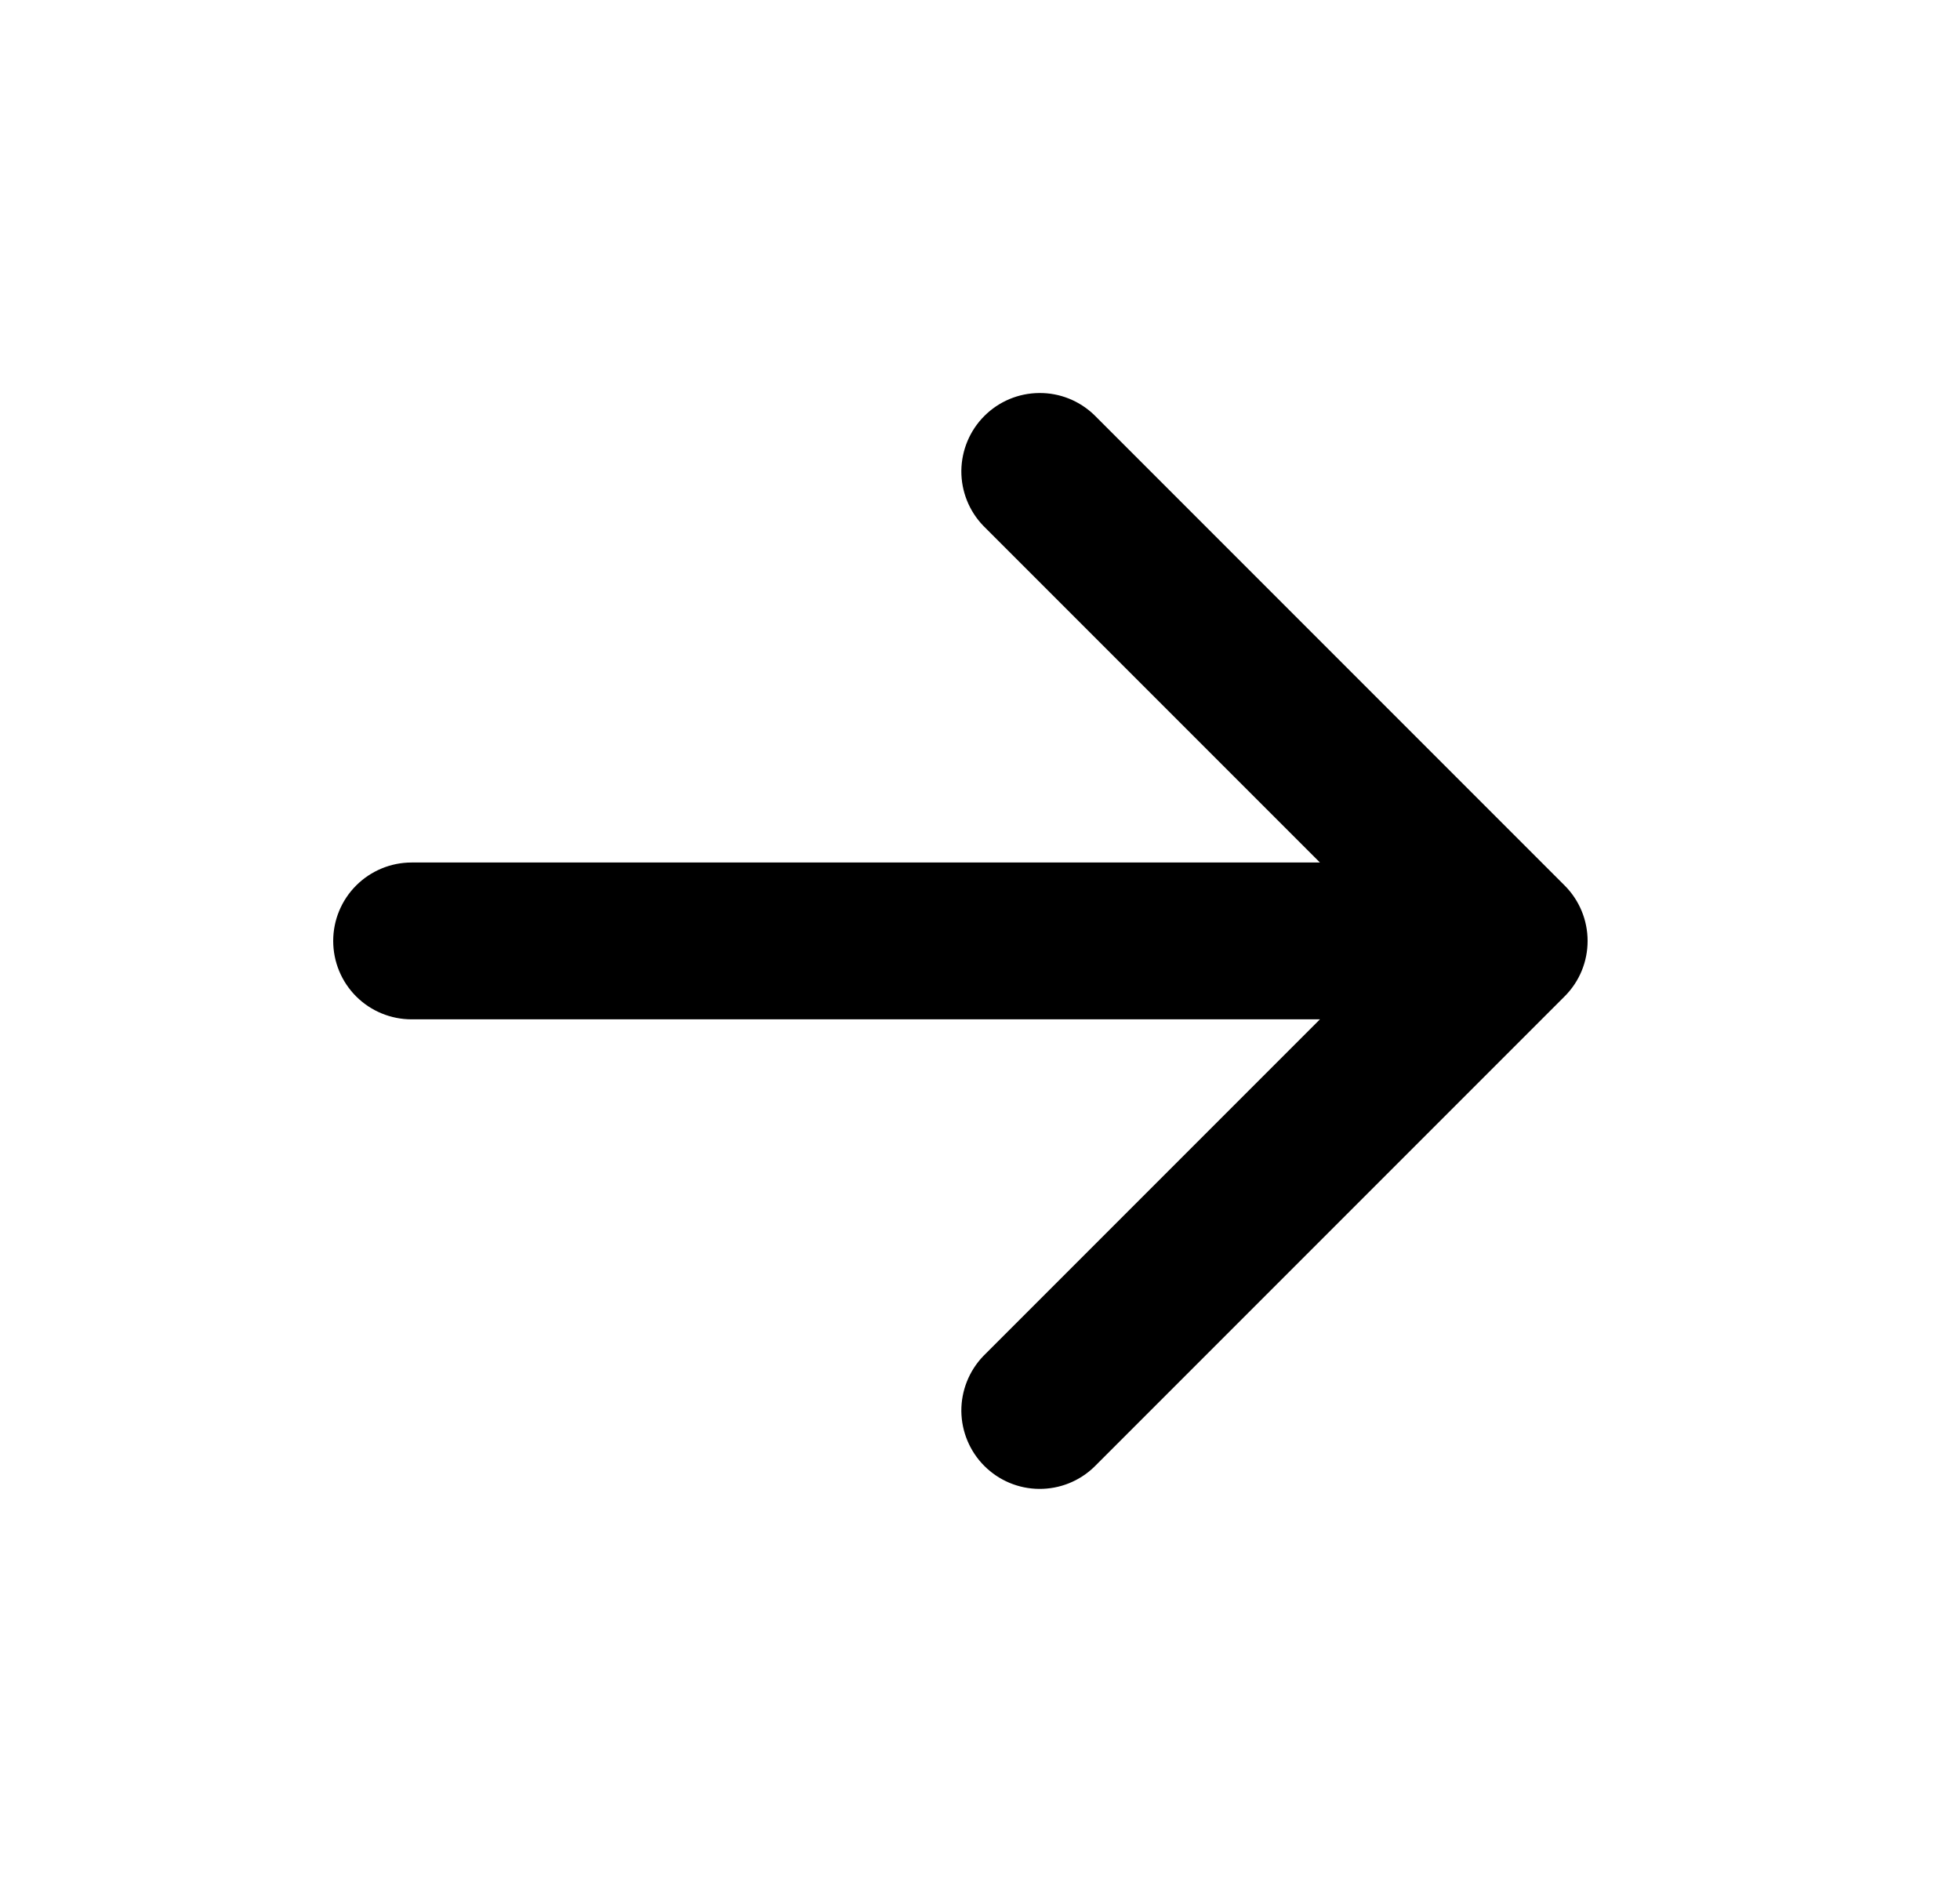
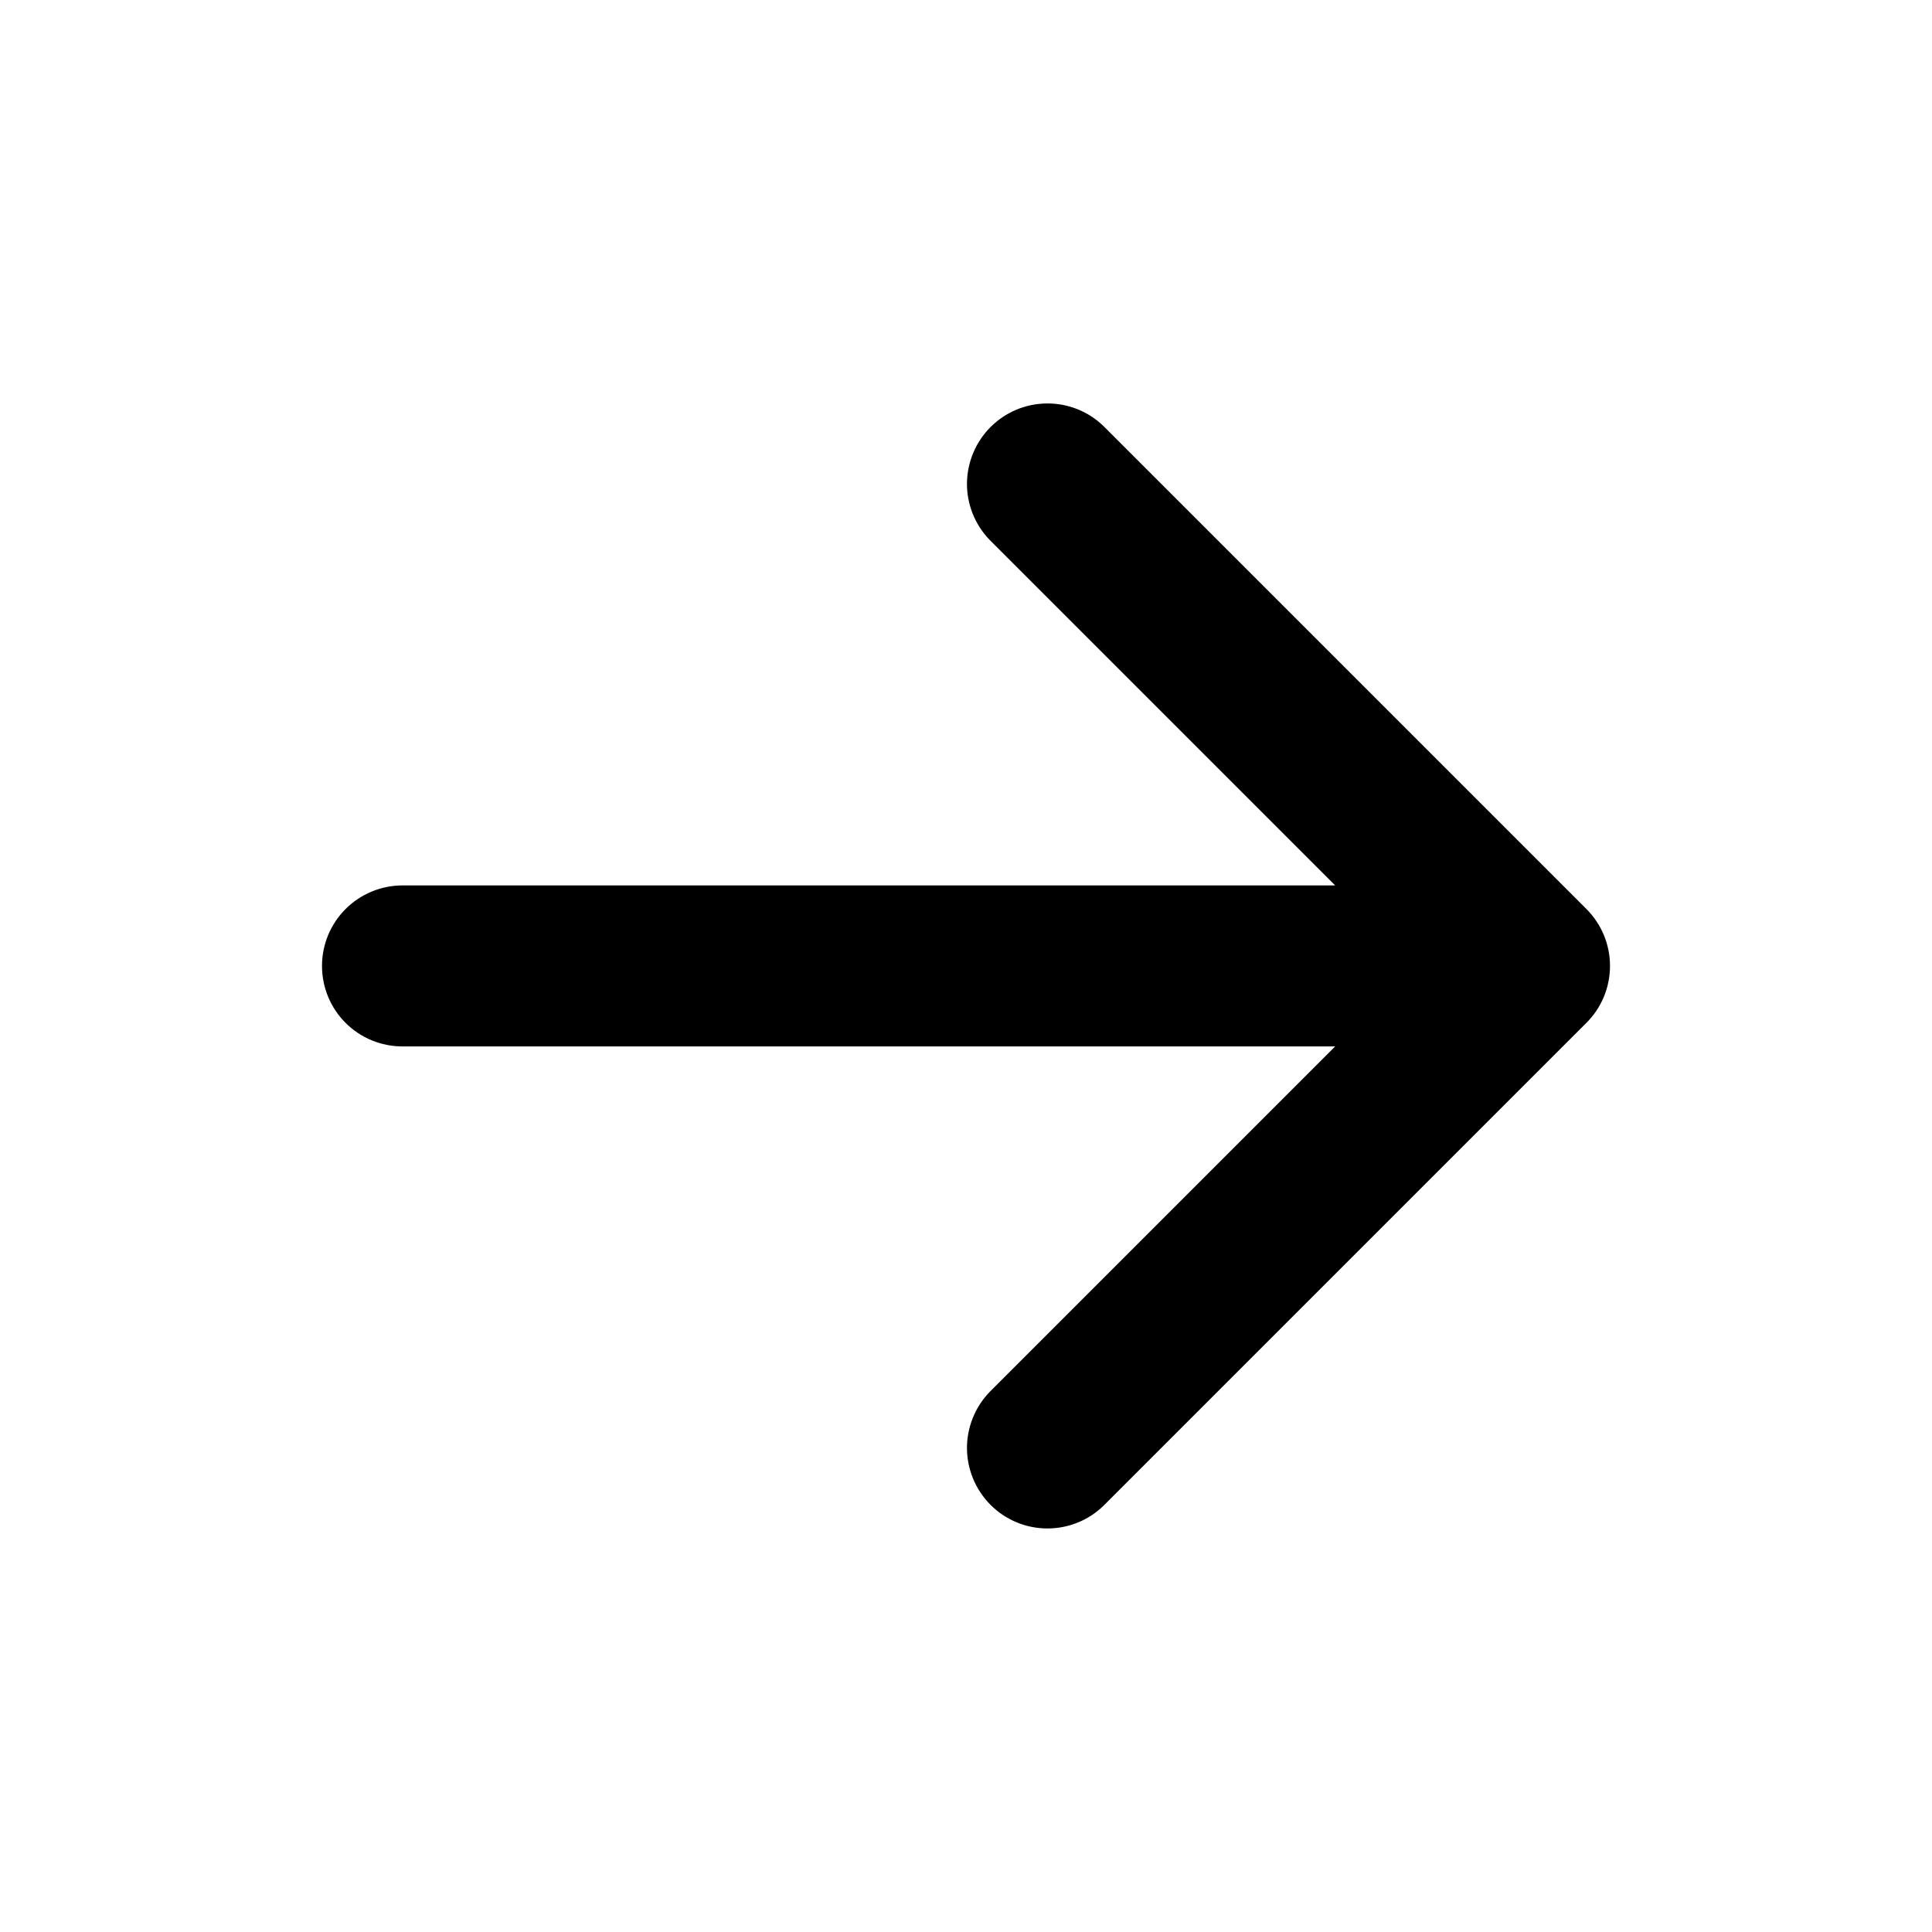
- <svg xmlns="http://www.w3.org/2000/svg" viewBox="0 0 25 24">
-   <path d="M20.25 11.999C20.25 12.265 20.145 12.519 19.957 12.706L13.957 18.706C13.768 18.889 13.516 18.989 13.254 18.987C12.991 18.985 12.741 18.88 12.555 18.694C12.37 18.509 12.265 18.258 12.262 17.996C12.26 17.734 12.361 17.481 12.543 17.292L16.836 12.999L5.25 12.999C4.985 12.999 4.73 12.894 4.543 12.707C4.355 12.519 4.25 12.265 4.25 11.999C4.25 11.734 4.355 11.48 4.543 11.292C4.73 11.105 4.985 10.999 5.25 10.999L16.836 10.999L12.543 6.706C12.361 6.518 12.26 6.265 12.262 6.003C12.265 5.741 12.37 5.49 12.555 5.305C12.741 5.119 12.991 5.014 13.254 5.012C13.516 5.009 13.768 5.11 13.957 5.292L19.957 11.292C20.145 11.48 20.25 11.734 20.25 11.999Z" />
+ <svg xmlns="http://www.w3.org/2000/svg" viewBox="0 0 24 24">
+   <path d="M20 11.999C20 12.265 19.895 12.519 19.707 12.706L13.707 18.706C13.518 18.889 13.266 18.989 13.004 18.987C12.741 18.985 12.491 18.88 12.305 18.694C12.12 18.509 12.015 18.258 12.012 17.996C12.01 17.734 12.111 17.481 12.293 17.292L16.586 12.999L5 12.999C4.735 12.999 4.48 12.894 4.293 12.707C4.105 12.519 4 12.265 4 11.999C4 11.734 4.105 11.48 4.293 11.292C4.48 11.105 4.735 10.999 5 10.999L16.586 10.999L12.293 6.706C12.111 6.518 12.01 6.265 12.012 6.003C12.015 5.741 12.12 5.49 12.305 5.305C12.491 5.119 12.741 5.014 13.004 5.012C13.266 5.009 13.518 5.11 13.707 5.292L19.707 11.292C19.895 11.48 20 11.734 20 11.999Z" />
</svg>
